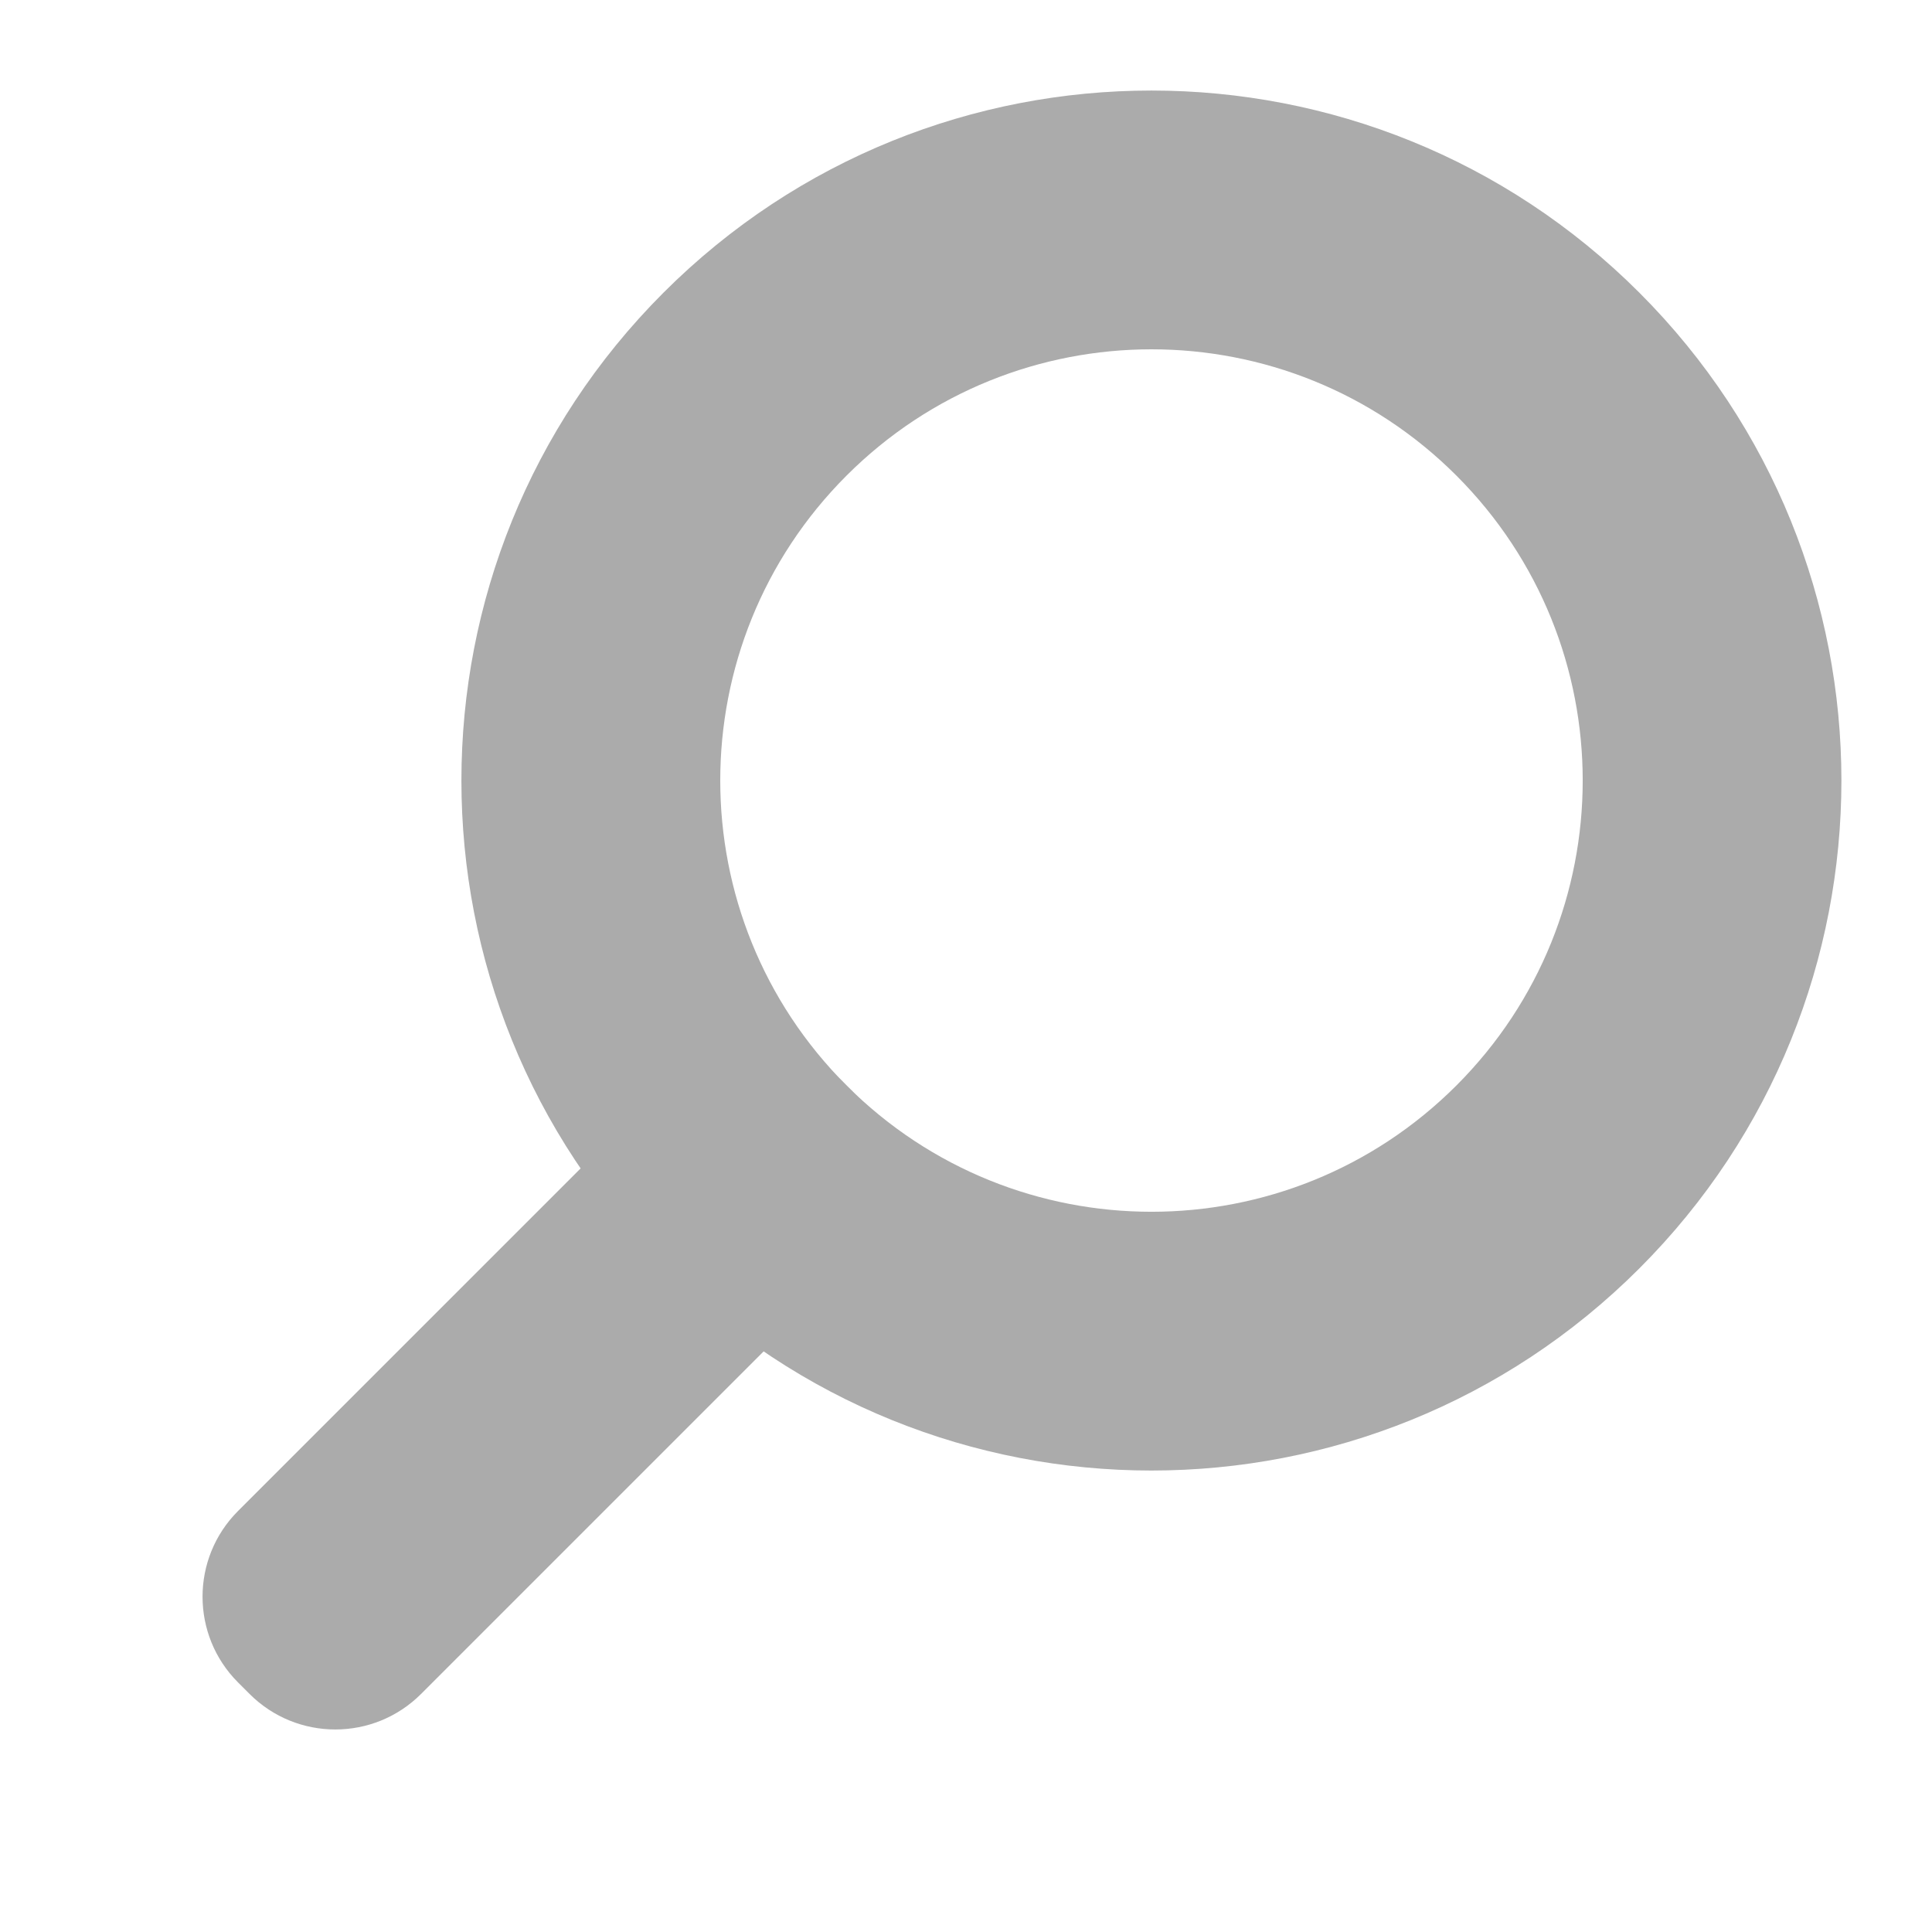
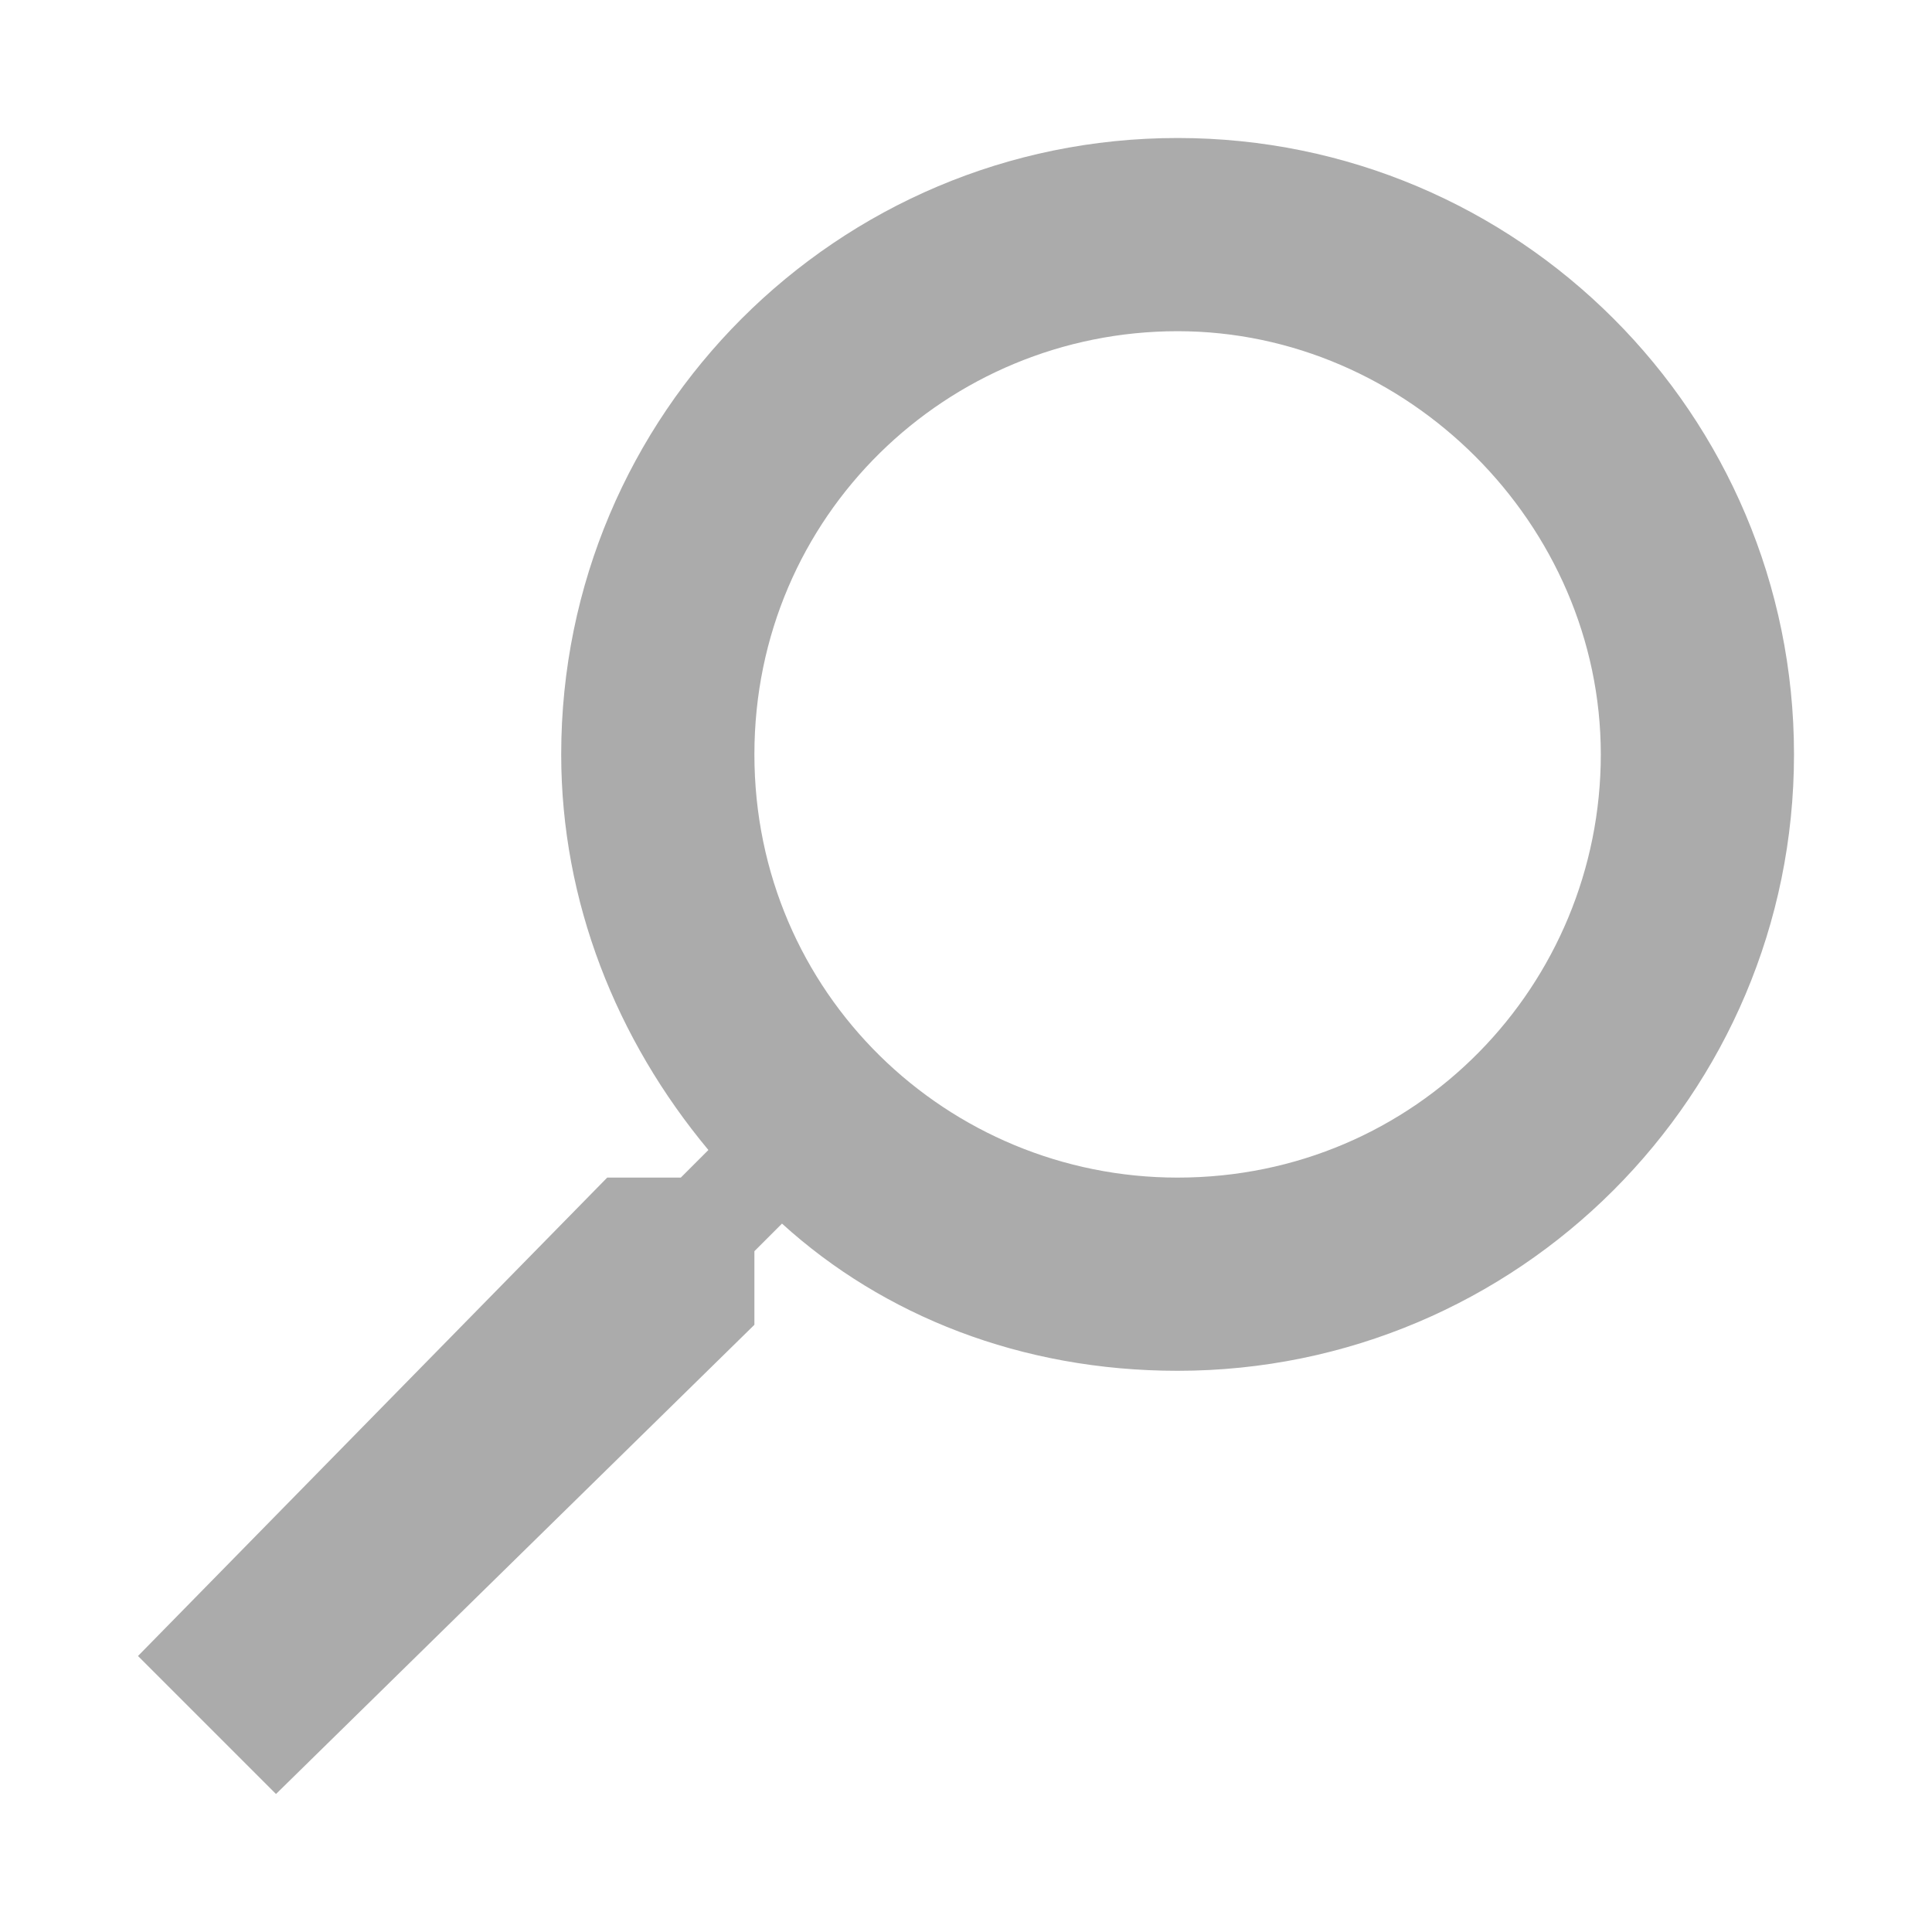
- <svg xmlns="http://www.w3.org/2000/svg" width="21" height="21">
-   <g opacity=".33" transform="scale(-1 1) rotate(-45 -1.983 33.754)">
-     <path d="M8.438.938a7.5 7.5 0 0 0-7.5 7.5 7.5 7.5 0 0 0 7.5 7.5 7.5 7.5 0 0 0 7.5-7.5 7.5 7.5 0 0 0-7.5-7.5zm0 2.812a4.688 4.688 0 0 1 4.687 4.688 4.688 4.688 0 0 1-4.687 4.687A4.688 4.688 0 0 1 3.75 8.438 4.688 4.688 0 0 1 8.438 3.75z" />
-     <rect width="2.813" height="9.265" x="7.031" y="13.125" ry="1.318" />
-   </g>
+ <svg xmlns="http://www.w3.org/2000/svg" version="1.1" id="图层_1" x="0px" y="0px" viewBox="0 0 21 21" style="enable-background:new 0 0 21 21;" xml:space="preserve">
+   <style type="text/css">
+ 	.st0{opacity:0.33;}
+ </style>
+   <path class="st0" d="M6.6,12.8h0.8l0.3-0.3c-1-1.2-1.6-2.7-1.6-4.3c0-3.7,3-6.7,6.7-6.7s6.7,3,6.7,6.7s-3,6.7-6.7,6.7  c-1.7,0-3.2-0.6-4.3-1.6l-0.3,0.3v0.8L3,19.5L1.5,18L6.6,12.8z M12.8,12.8c2.6,0,4.6-2.1,4.6-4.6s-2.1-4.6-4.6-4.6S8.2,5.6,8.2,8.2  S10.3,12.8,12.8,12.8z" />
</svg>
